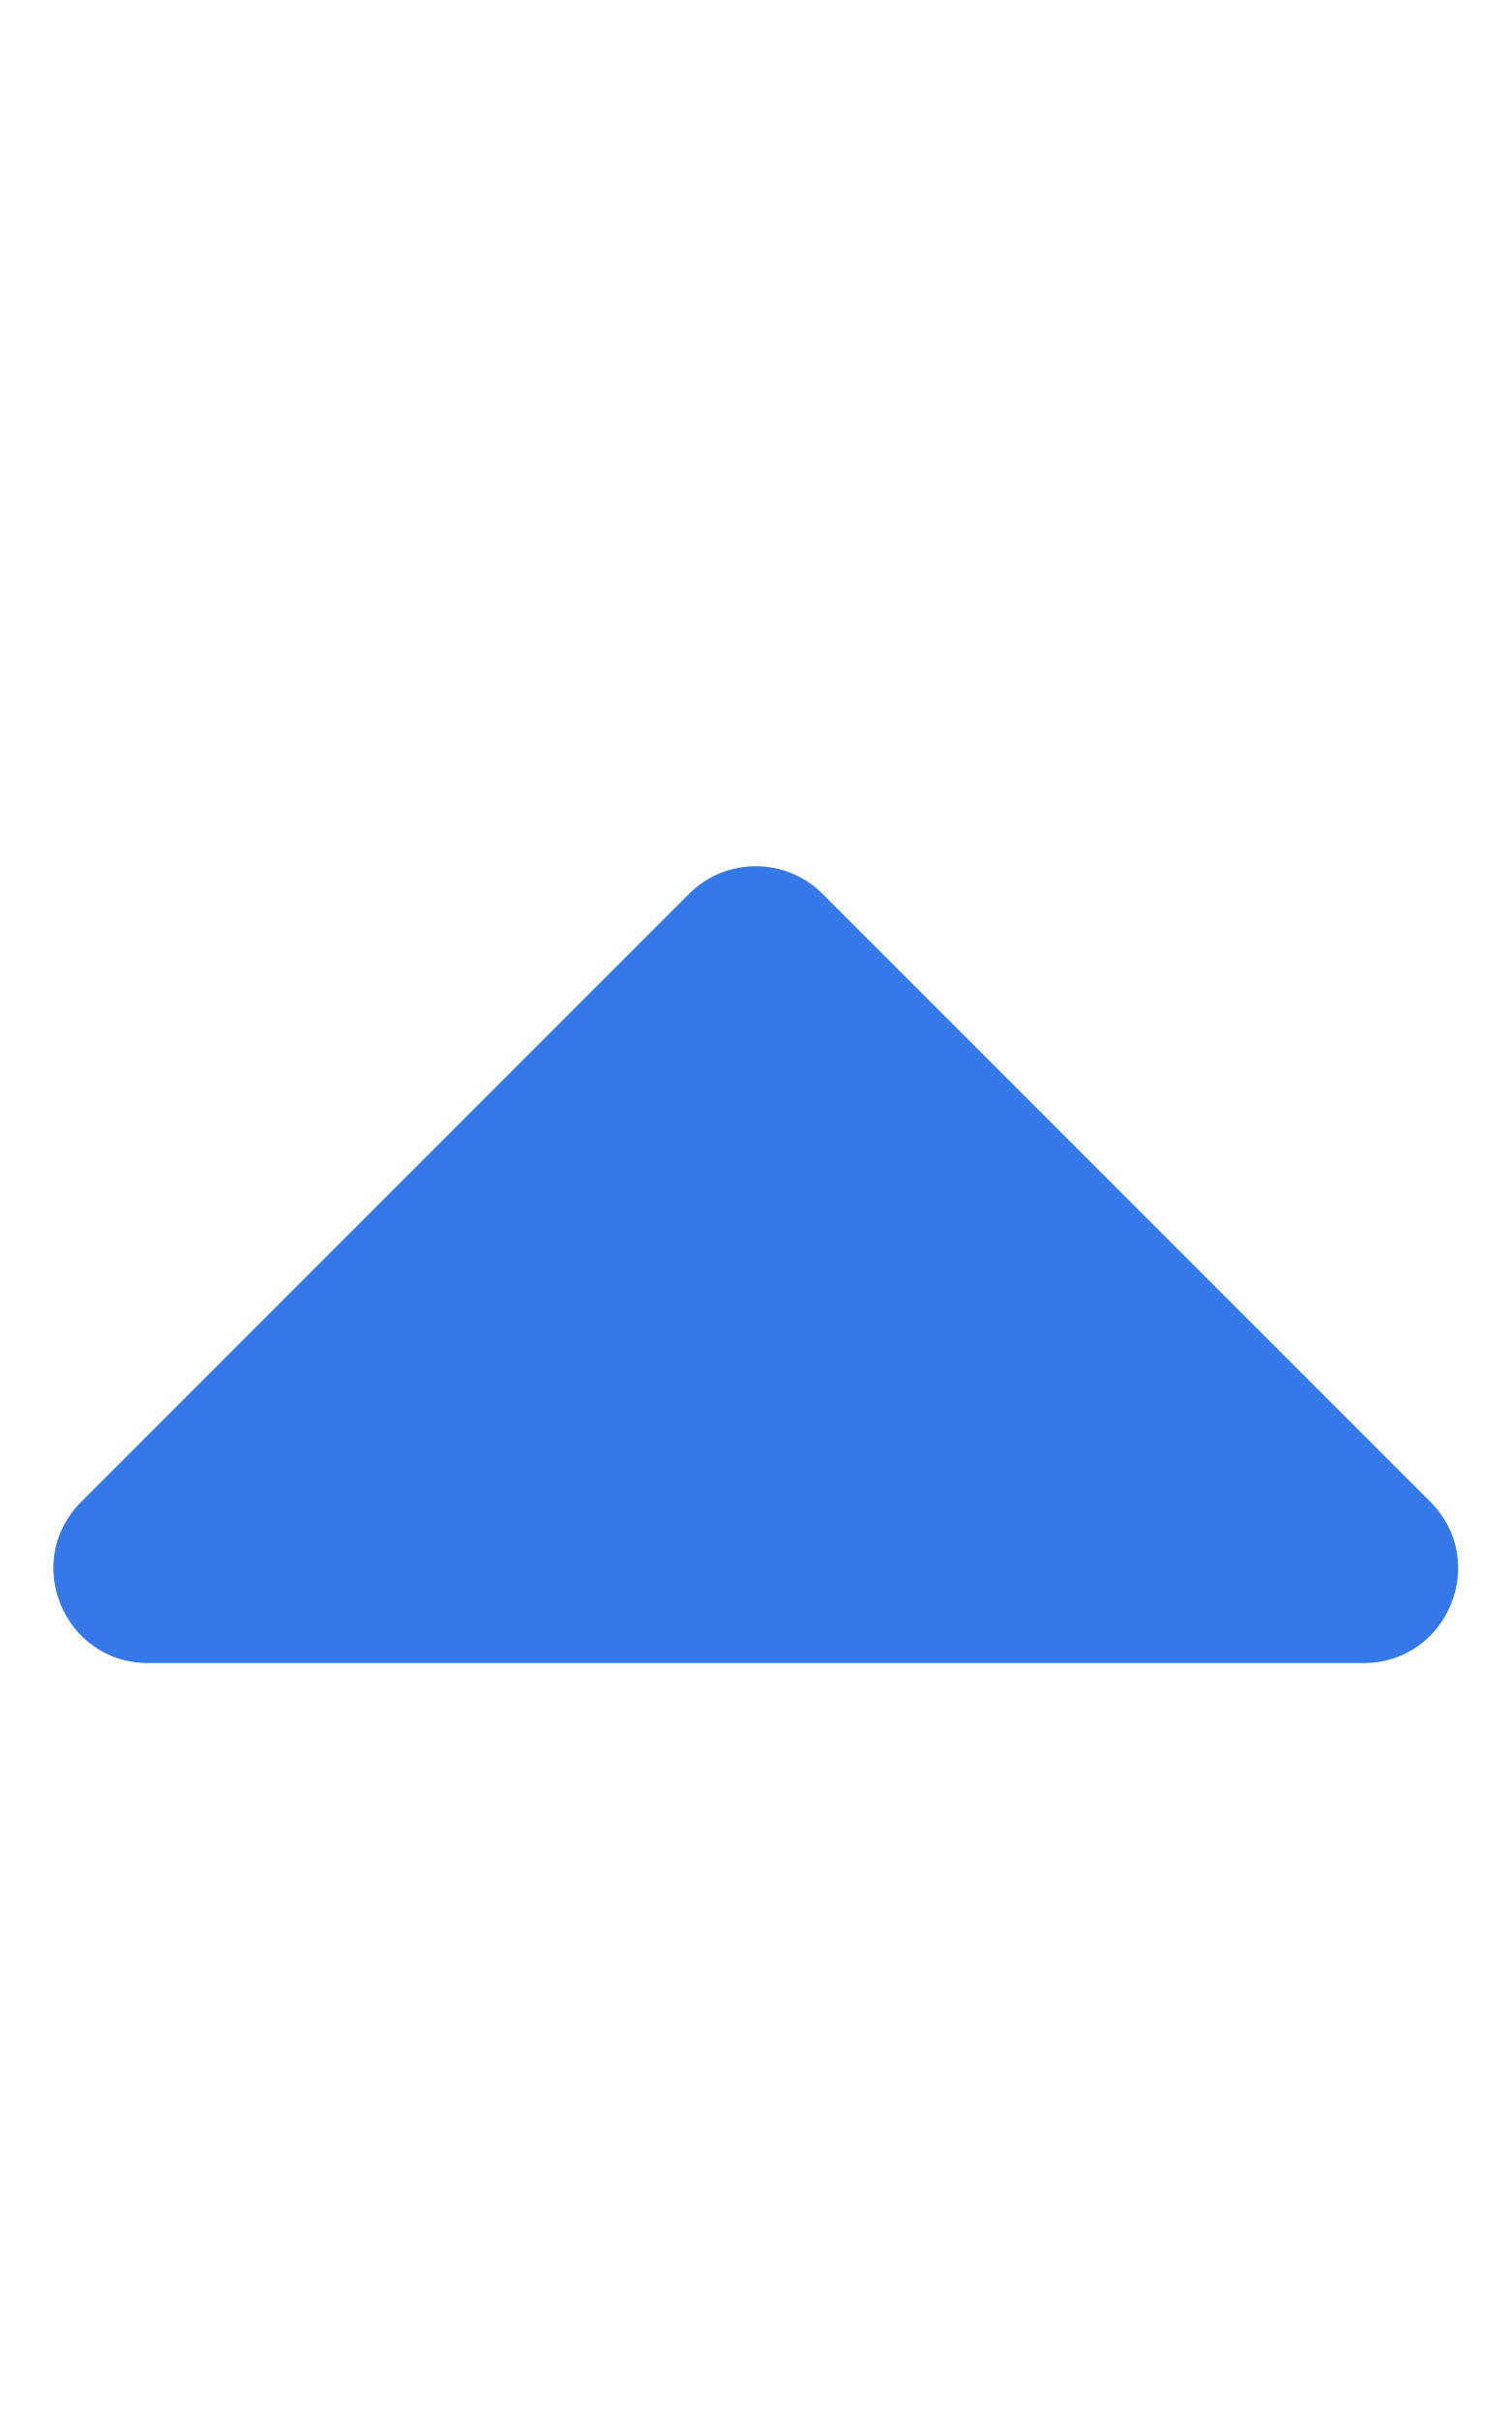
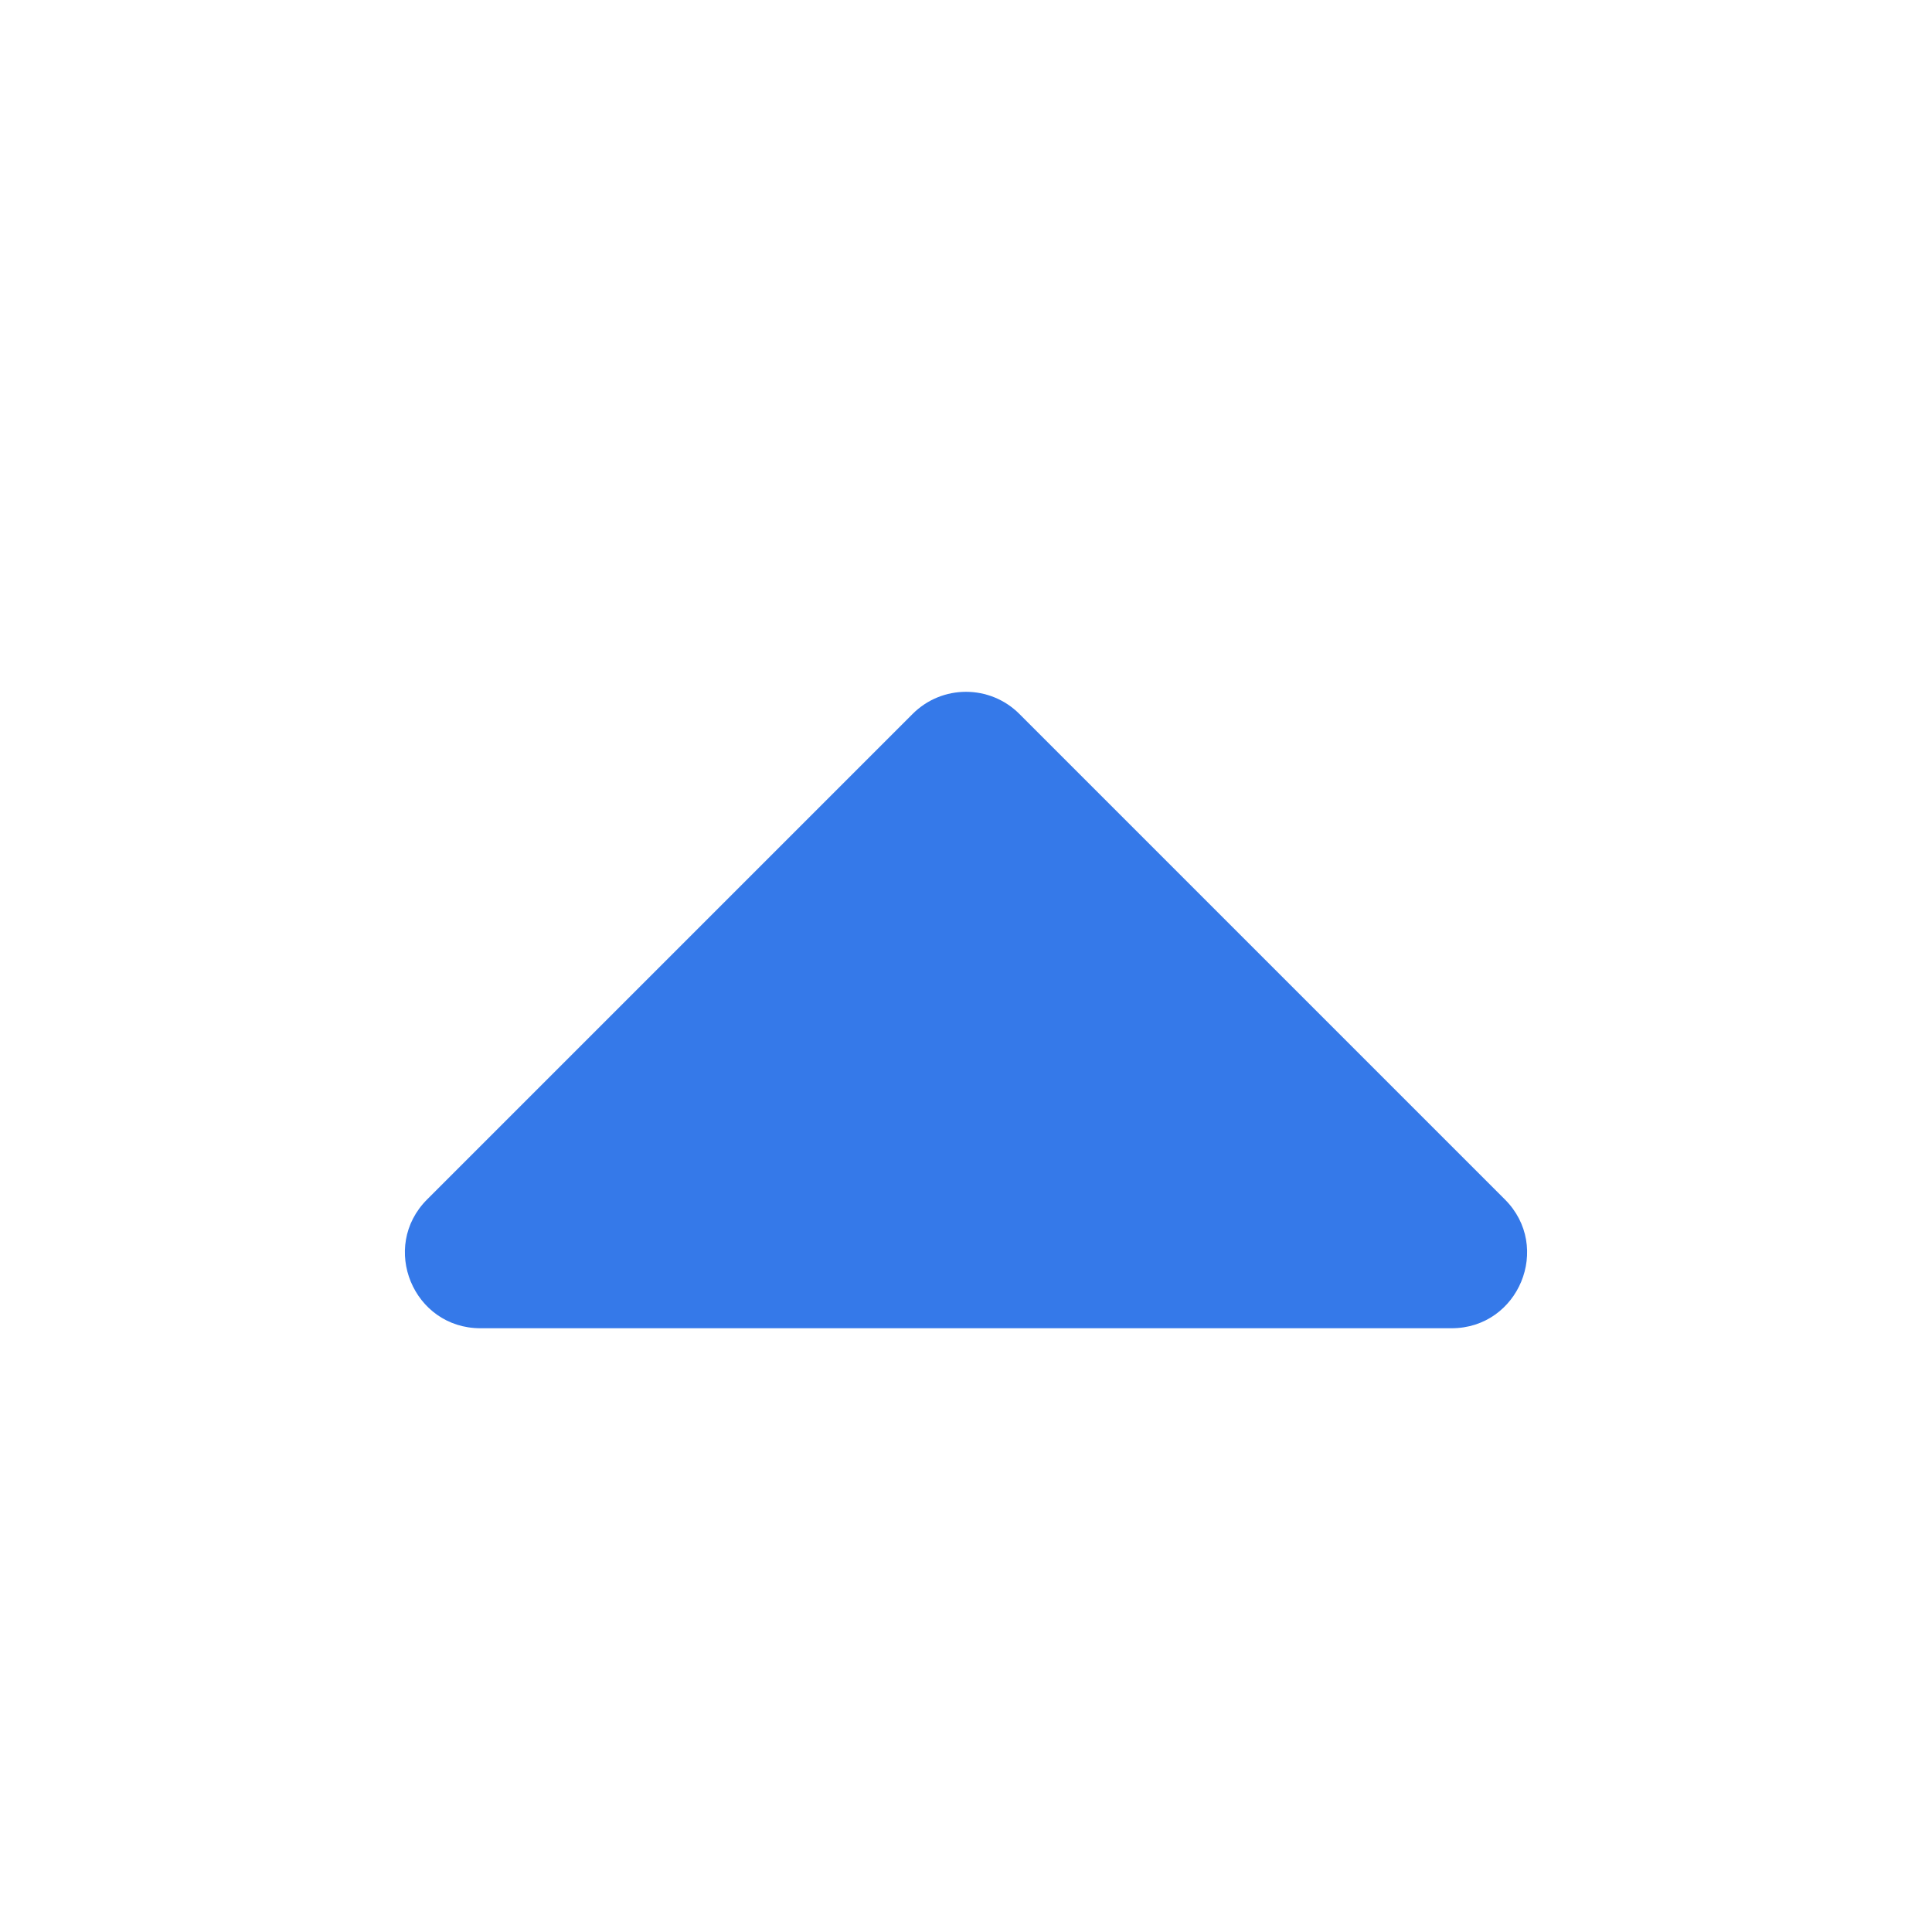
- <svg xmlns="http://www.w3.org/2000/svg" aria-hidden="true" focusable="false" role="img" viewBox="0 0 320 512">
-   <path fill="#3579E9" d="M288.662 352H31.338c-17.818 0-26.741-21.543-14.142-34.142l128.662-128.662c7.81-7.81 20.474-7.81 28.284 0l128.662 128.662c12.6 12.599 3.676 34.142-14.142 34.142z" />
+ <svg xmlns="http://www.w3.org/2000/svg" viewBox="0 0 320 512" width="22px" height="22px">
+   <path fill="#3579E9" d="M288.662 352H31.338c-17.818 0-26.741-21.543-14.142-34.142l128.662-128.662c7.81-7.81 20.474-7.81 28.284 0l128.662 128.662c12.6 12.599 3.676 34.142-14.142 34.142z">
+ </path>
</svg>
